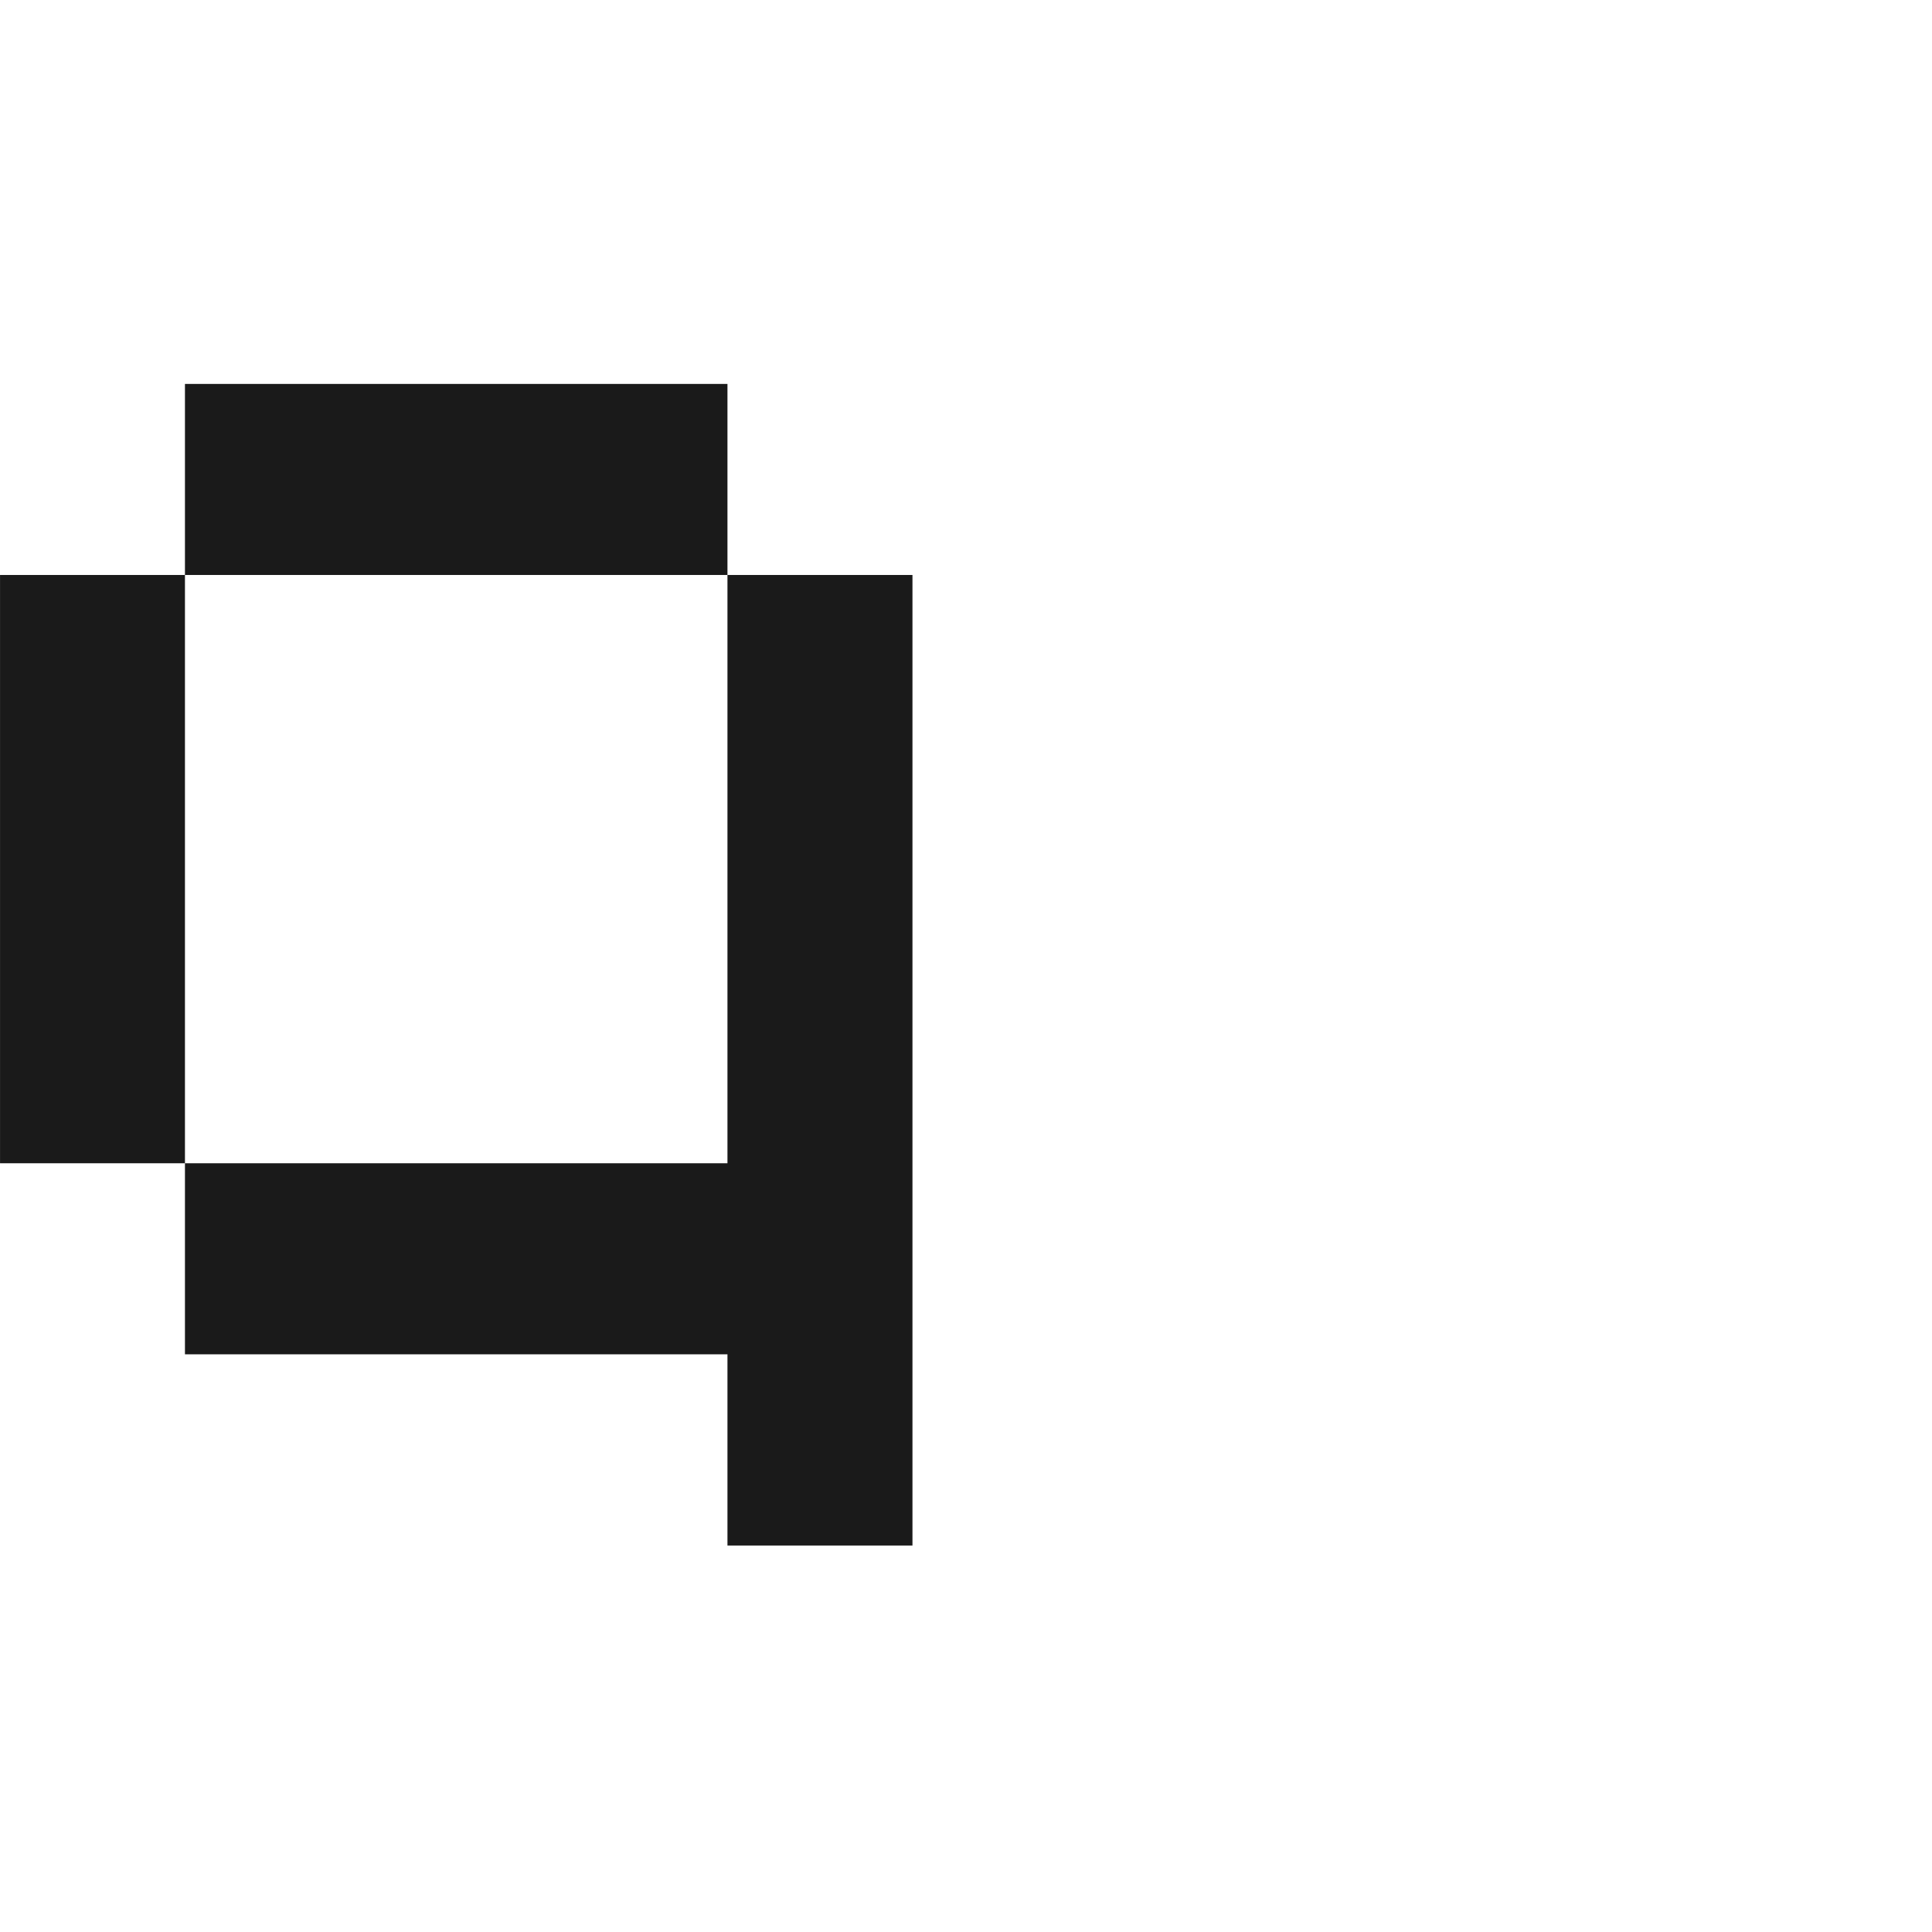
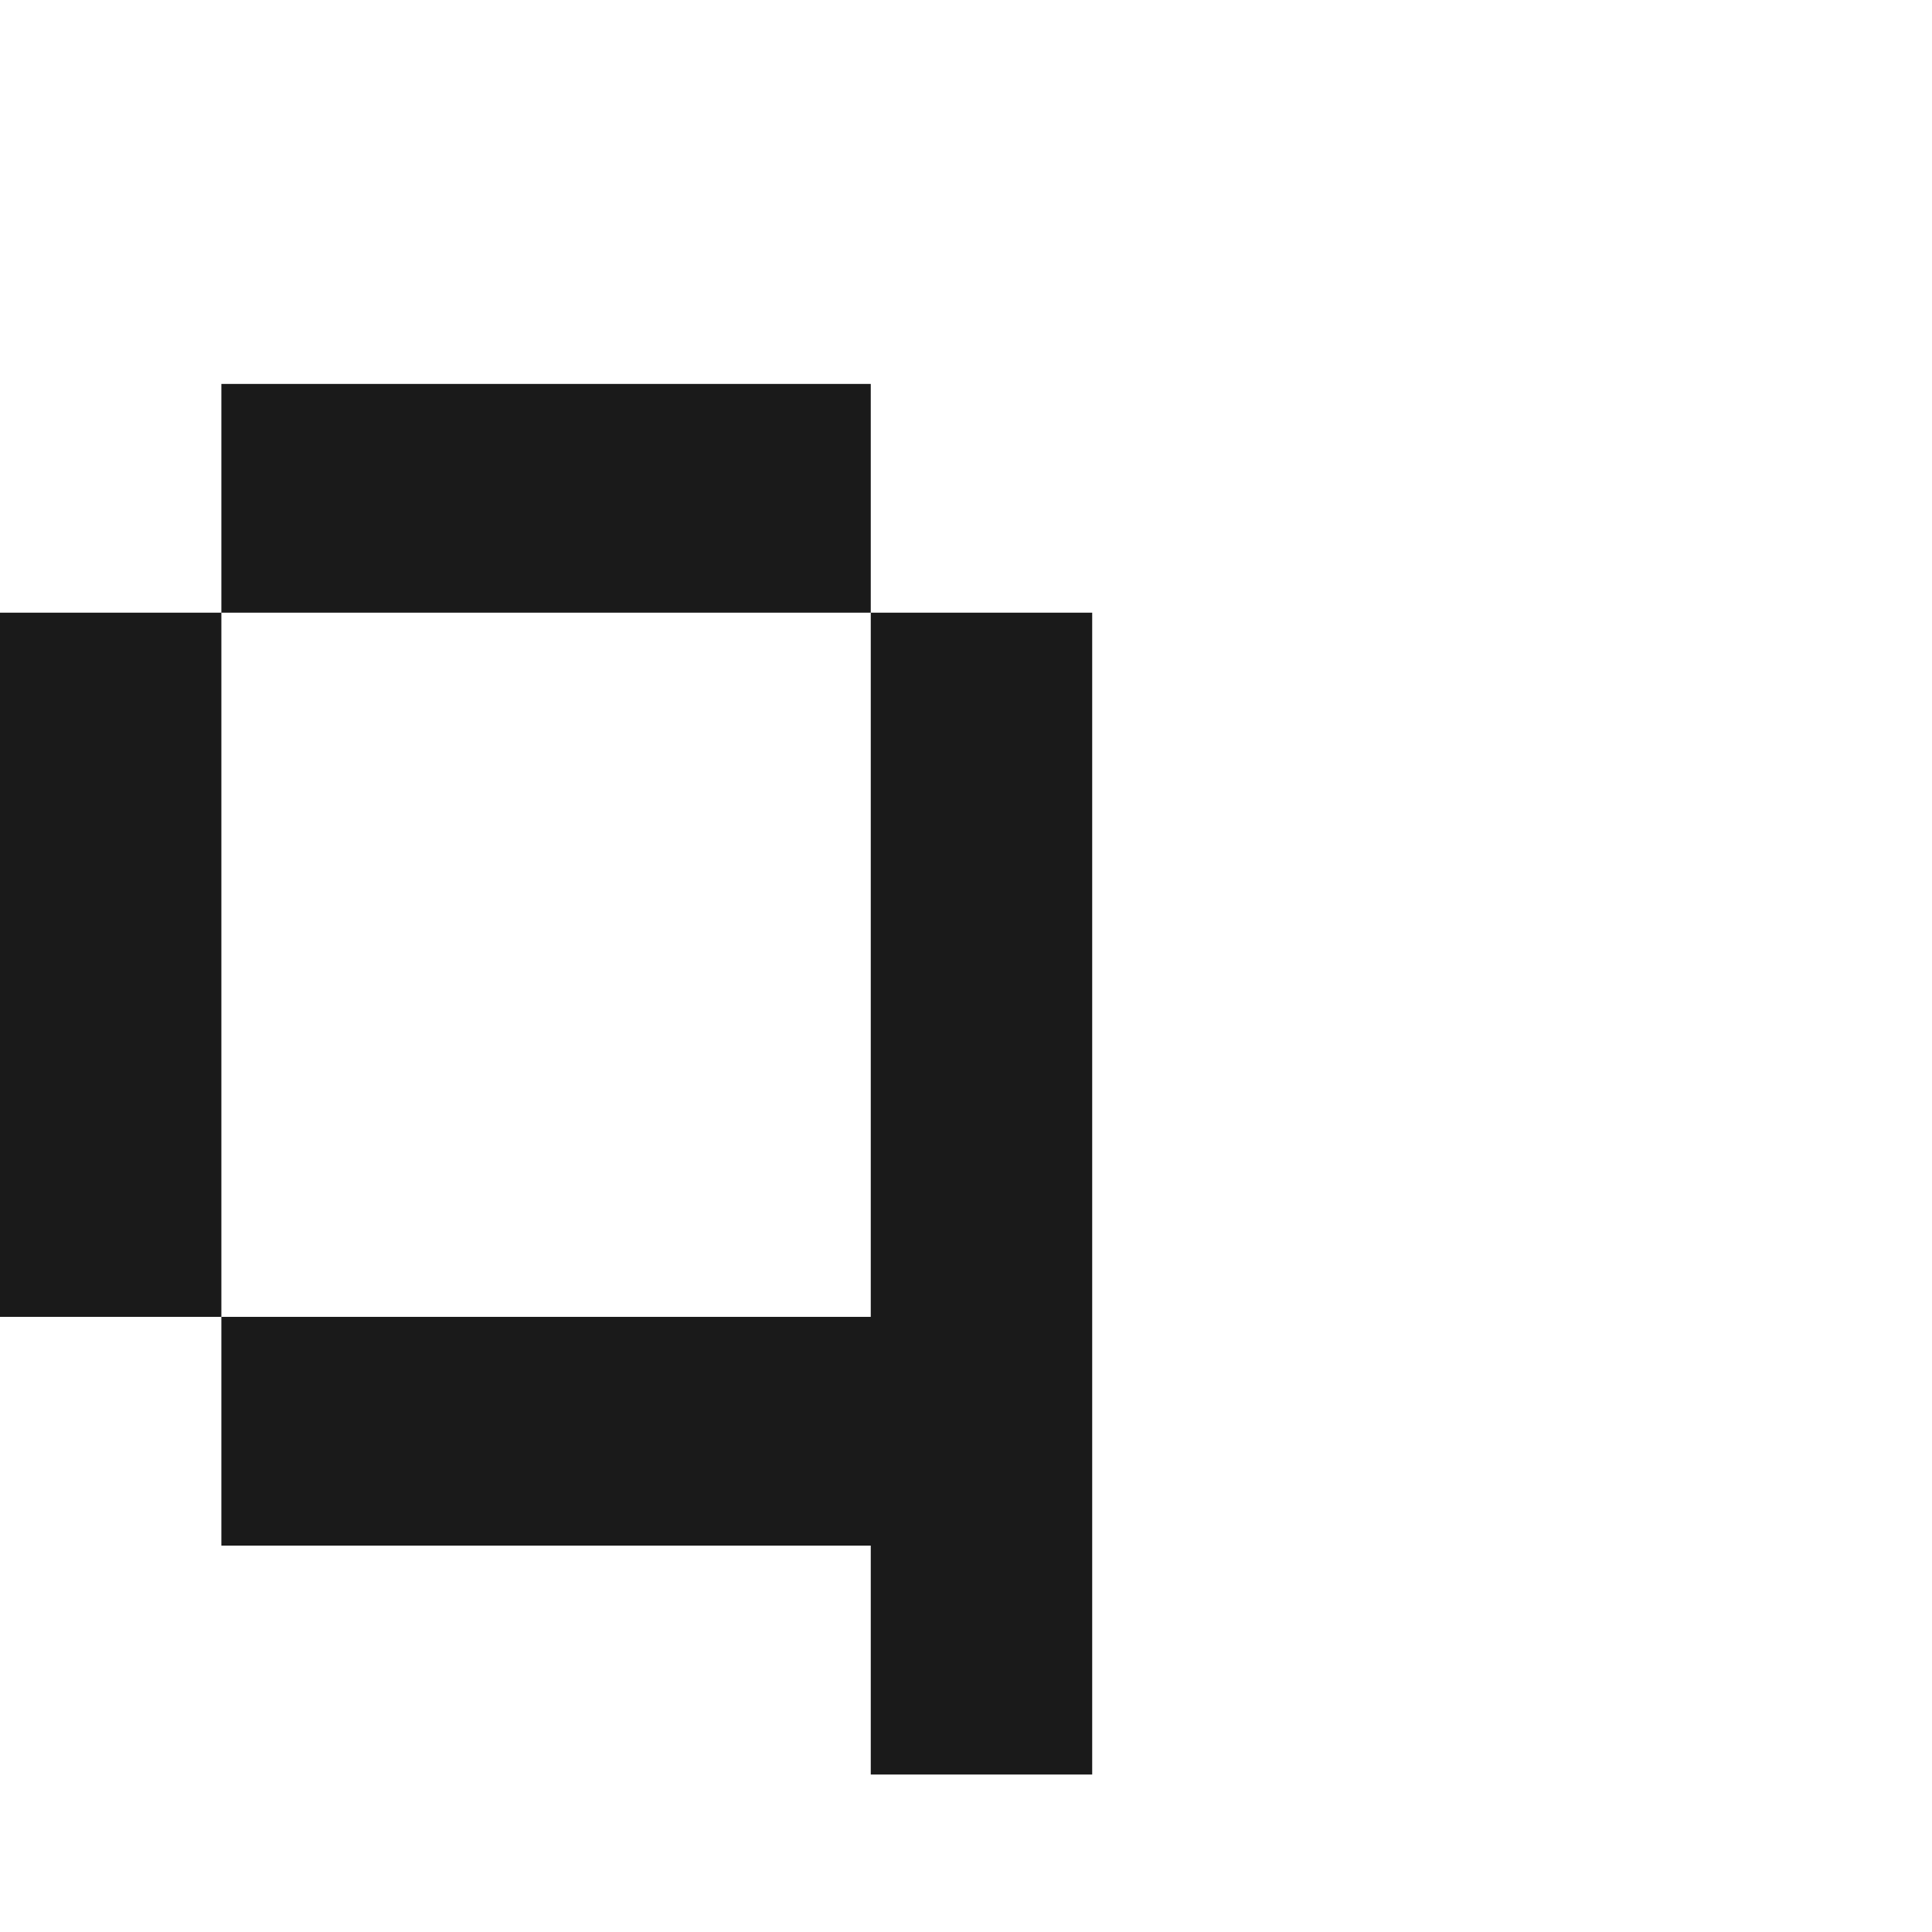
<svg xmlns="http://www.w3.org/2000/svg" width="1000pt" height="1000pt" viewBox="0 0 352.778 352.778" version="1.1" id="svg1">
  <defs id="defs1" />
  <g id="layer4">
    <g id="g1" transform="matrix(15.53881,0,0,15.53881,2219.663,-2067.989)">
-       <path id="rect11-2-8-0-4-2-8-3-2-8-4" style="fill:#1a1a1a;stroke-width:0.222" d="m -140.673,137.597 v 2.245 h 6.375 v -2.245 z m 6.375,2.245 v 6.913 h -6.375 v 2.245 h 6.375 v 2.247 h 2.174 v -11.405 z m -6.375,6.913 v -6.913 h -2.173 v 6.913 z" />
+       <path id="rect11-2-8-0-4-2-8-3-2-8-4" style="fill:#1a1a1a;stroke-width:0.266" d="m -140.245,137.597 v 2.688 h 7.631 v -2.688 z m 7.631,2.688 v 8.275 h -7.631 v 2.688 h 7.631 v 2.69 h 2.602 v -13.653 z m -7.631,8.275 v -8.275 h -2.602 v 8.275 z" />
    </g>
  </g>
</svg>
